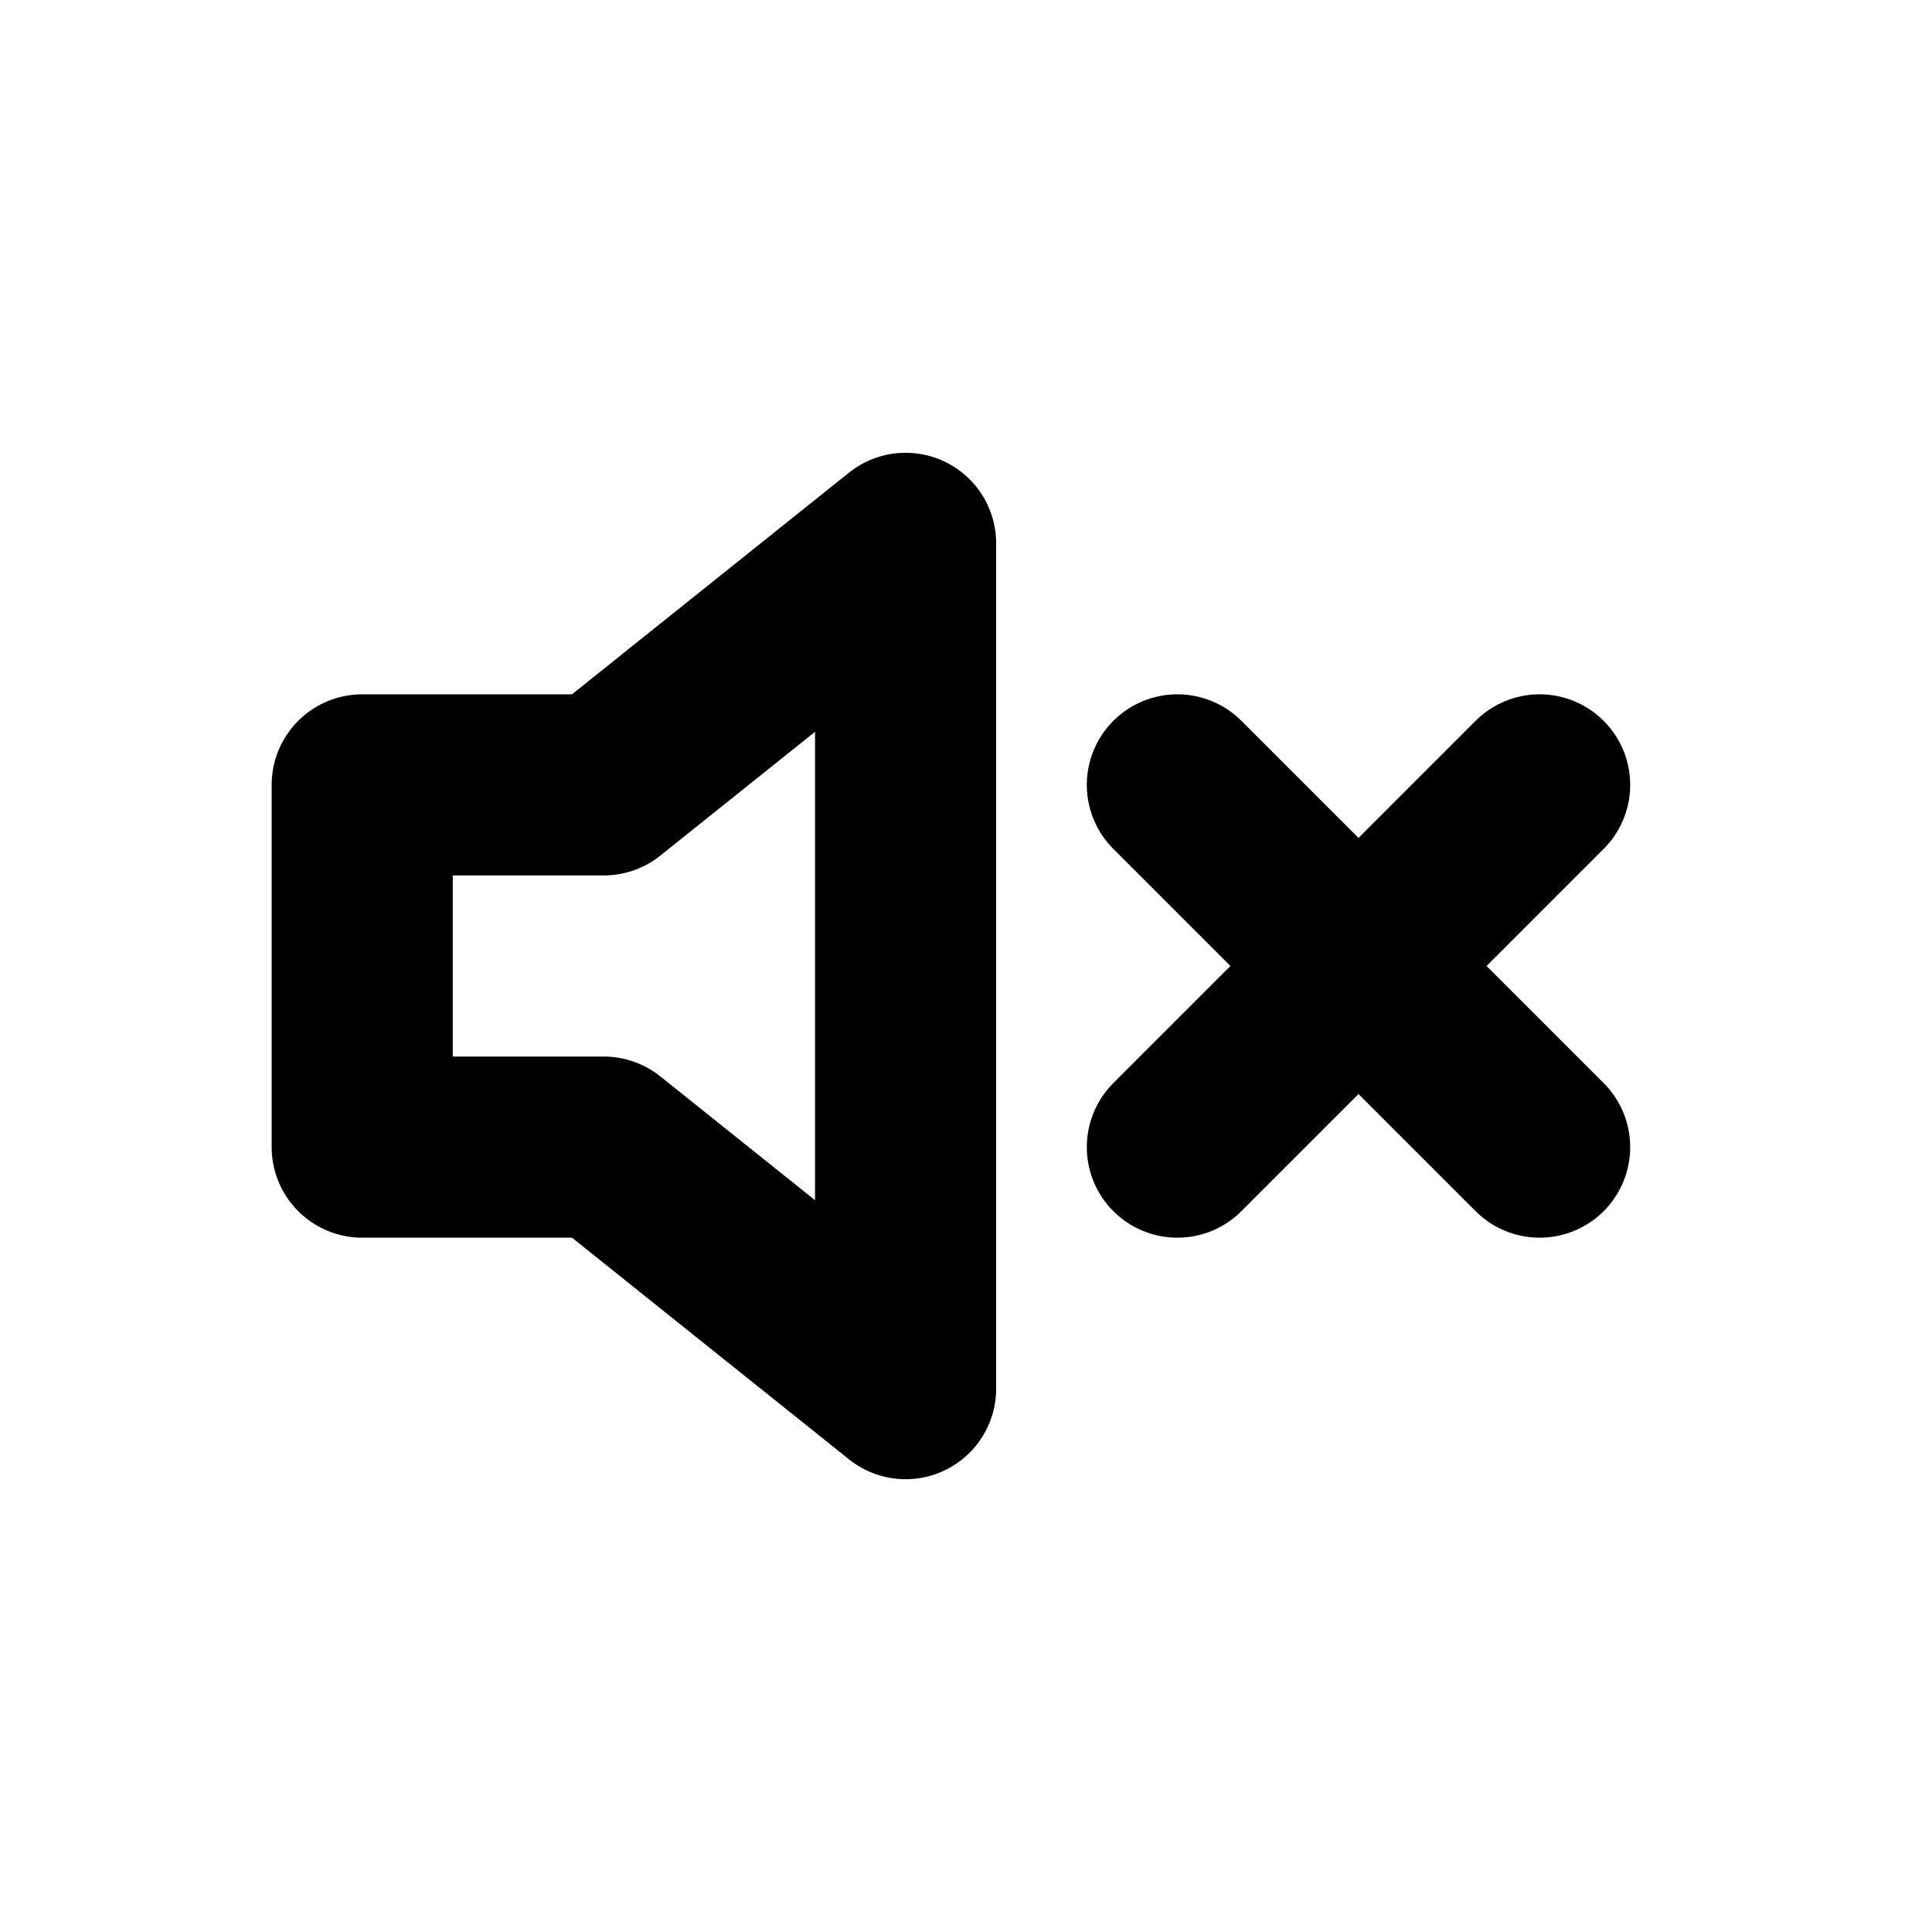
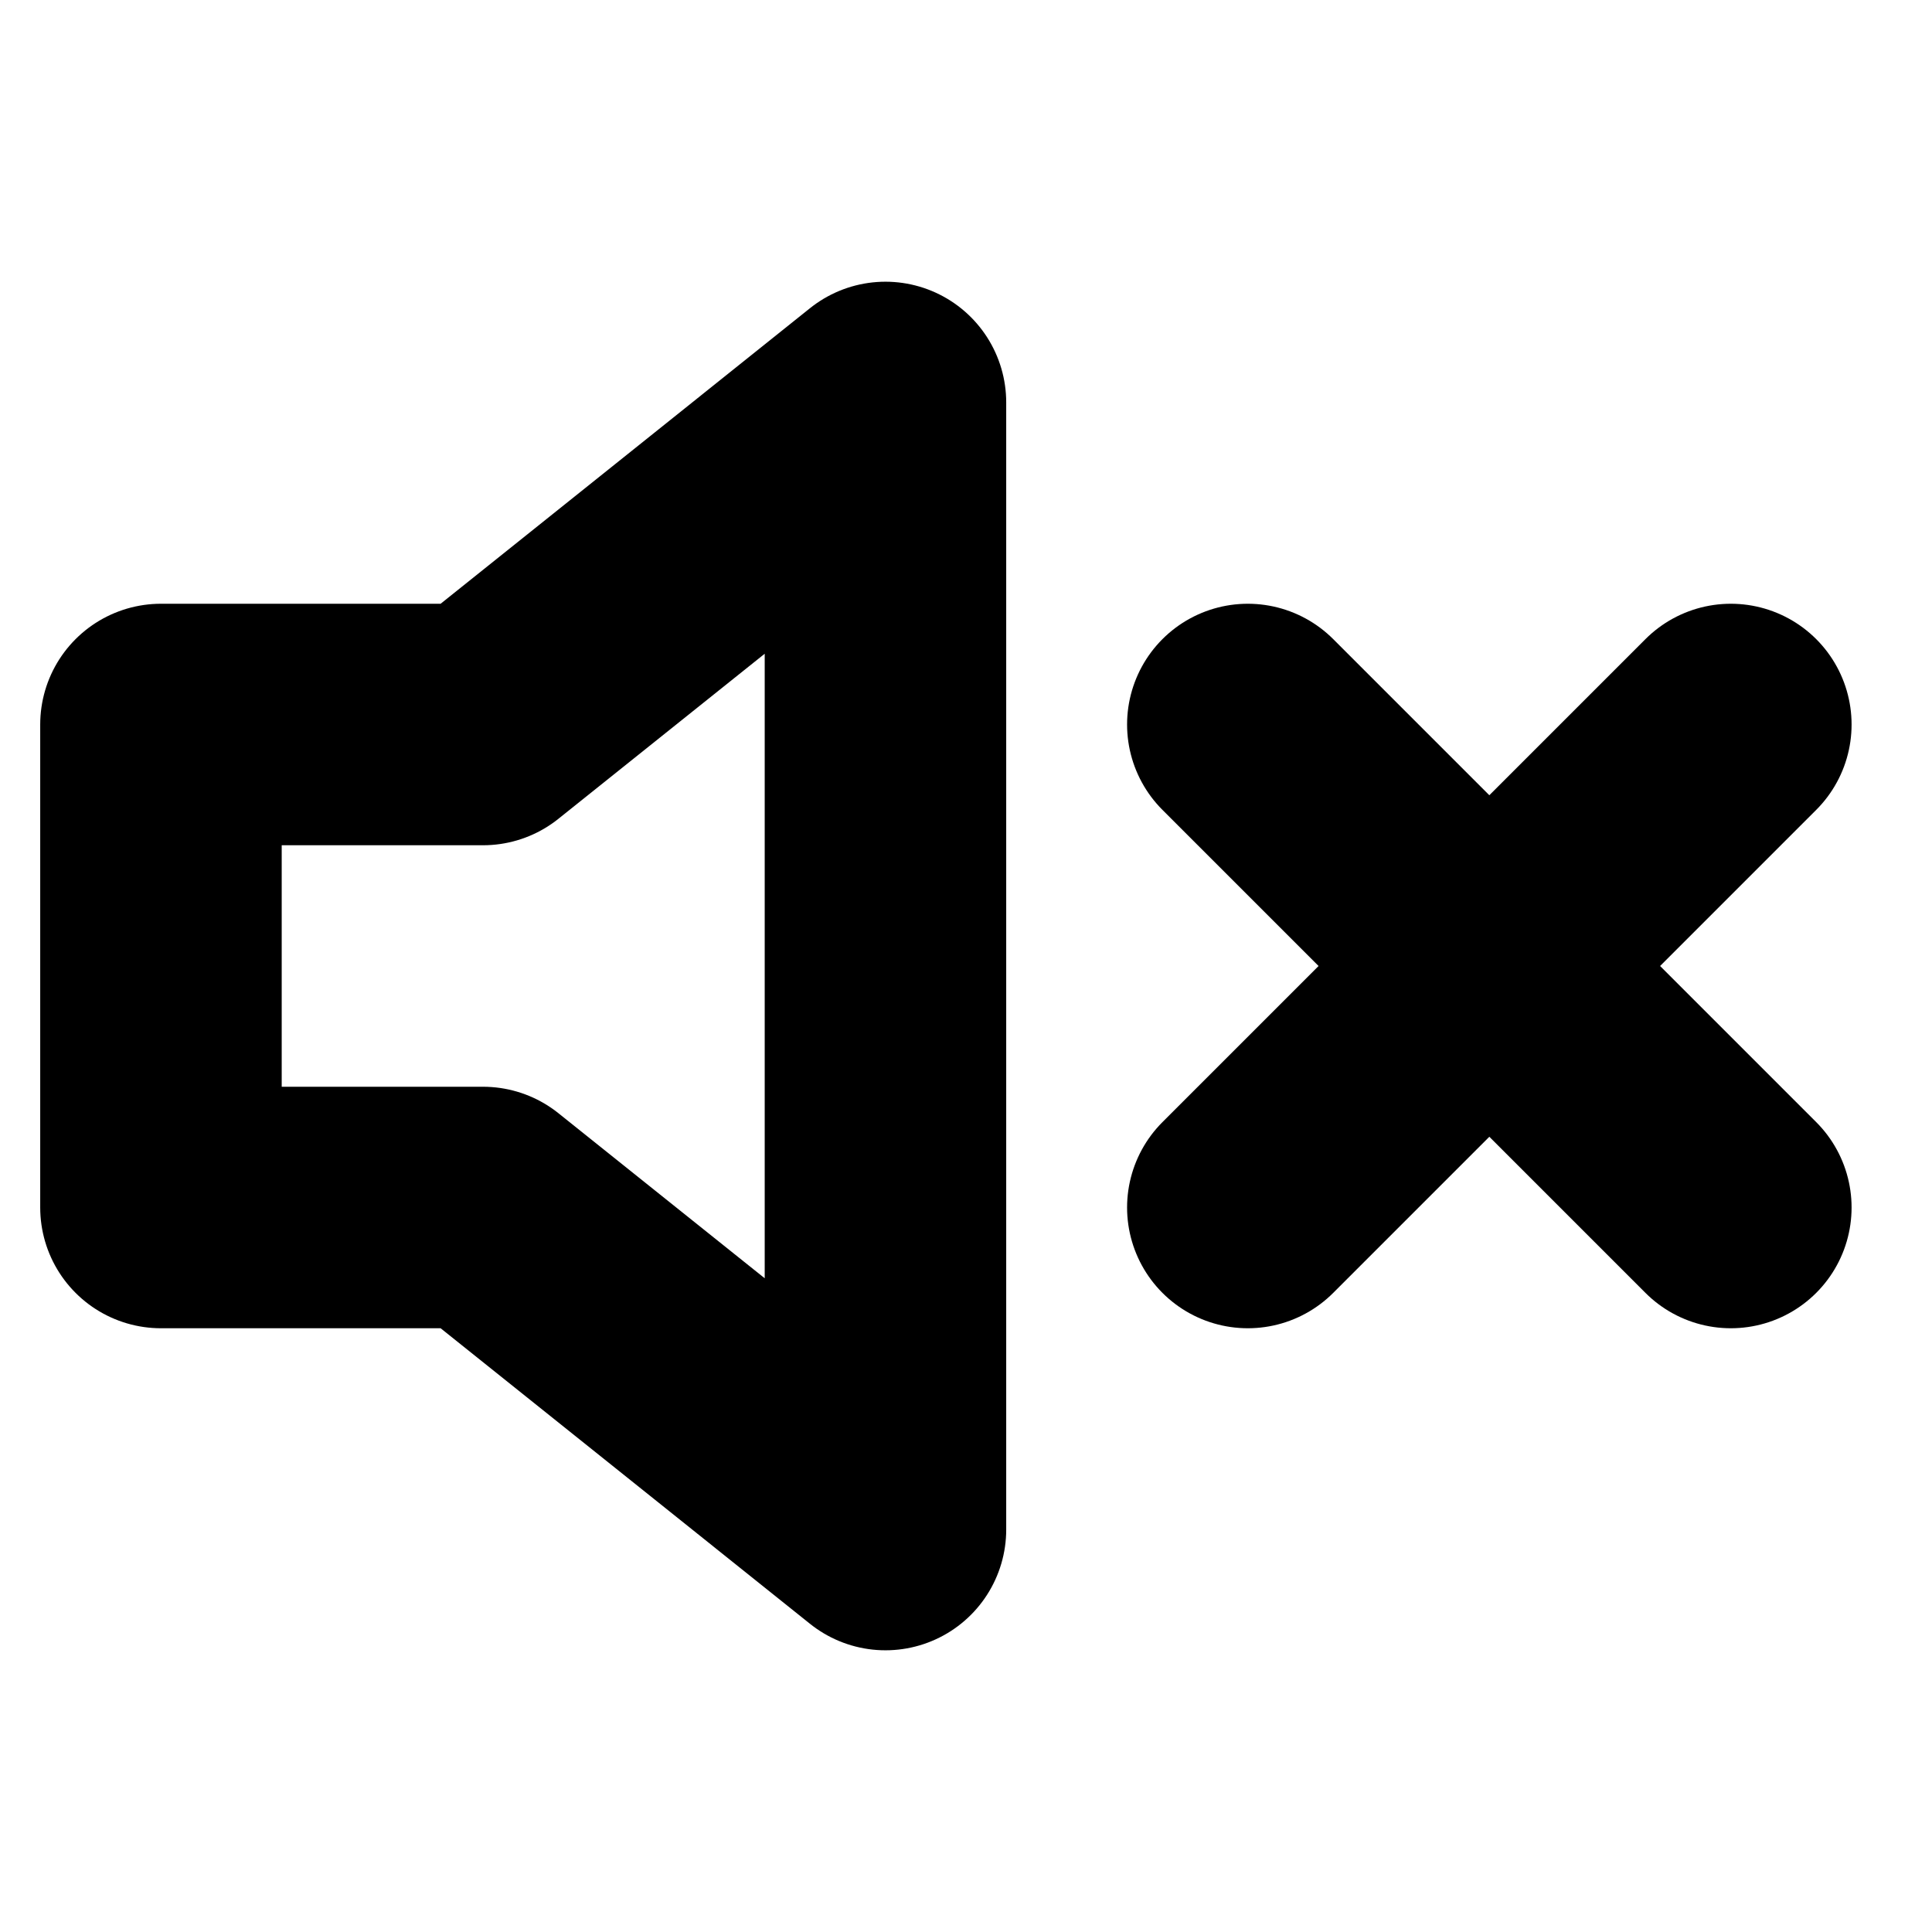
- <svg xmlns="http://www.w3.org/2000/svg" width="16" height="16" focusable="false">
+ <svg xmlns="http://www.w3.org/2000/svg" width="1em" height="1em" focusable="false">
  <g id="tuiIconSoundOff">
    <svg x="50%" y="50%" width="1em" height="1em" overflow="visible" viewBox="0 0 16 16" fill="none">
      <svg x="-8" y="-8">
        <path d="M7.333 3.333L4 6H1.333v4H4l3.333 2.667V3.333zM14.334 6l-4 4M10.334 6l4 4" stroke="currentColor" stroke-width="2" stroke-linecap="round" stroke-linejoin="round" />
      </svg>
    </svg>
  </g>
</svg>
